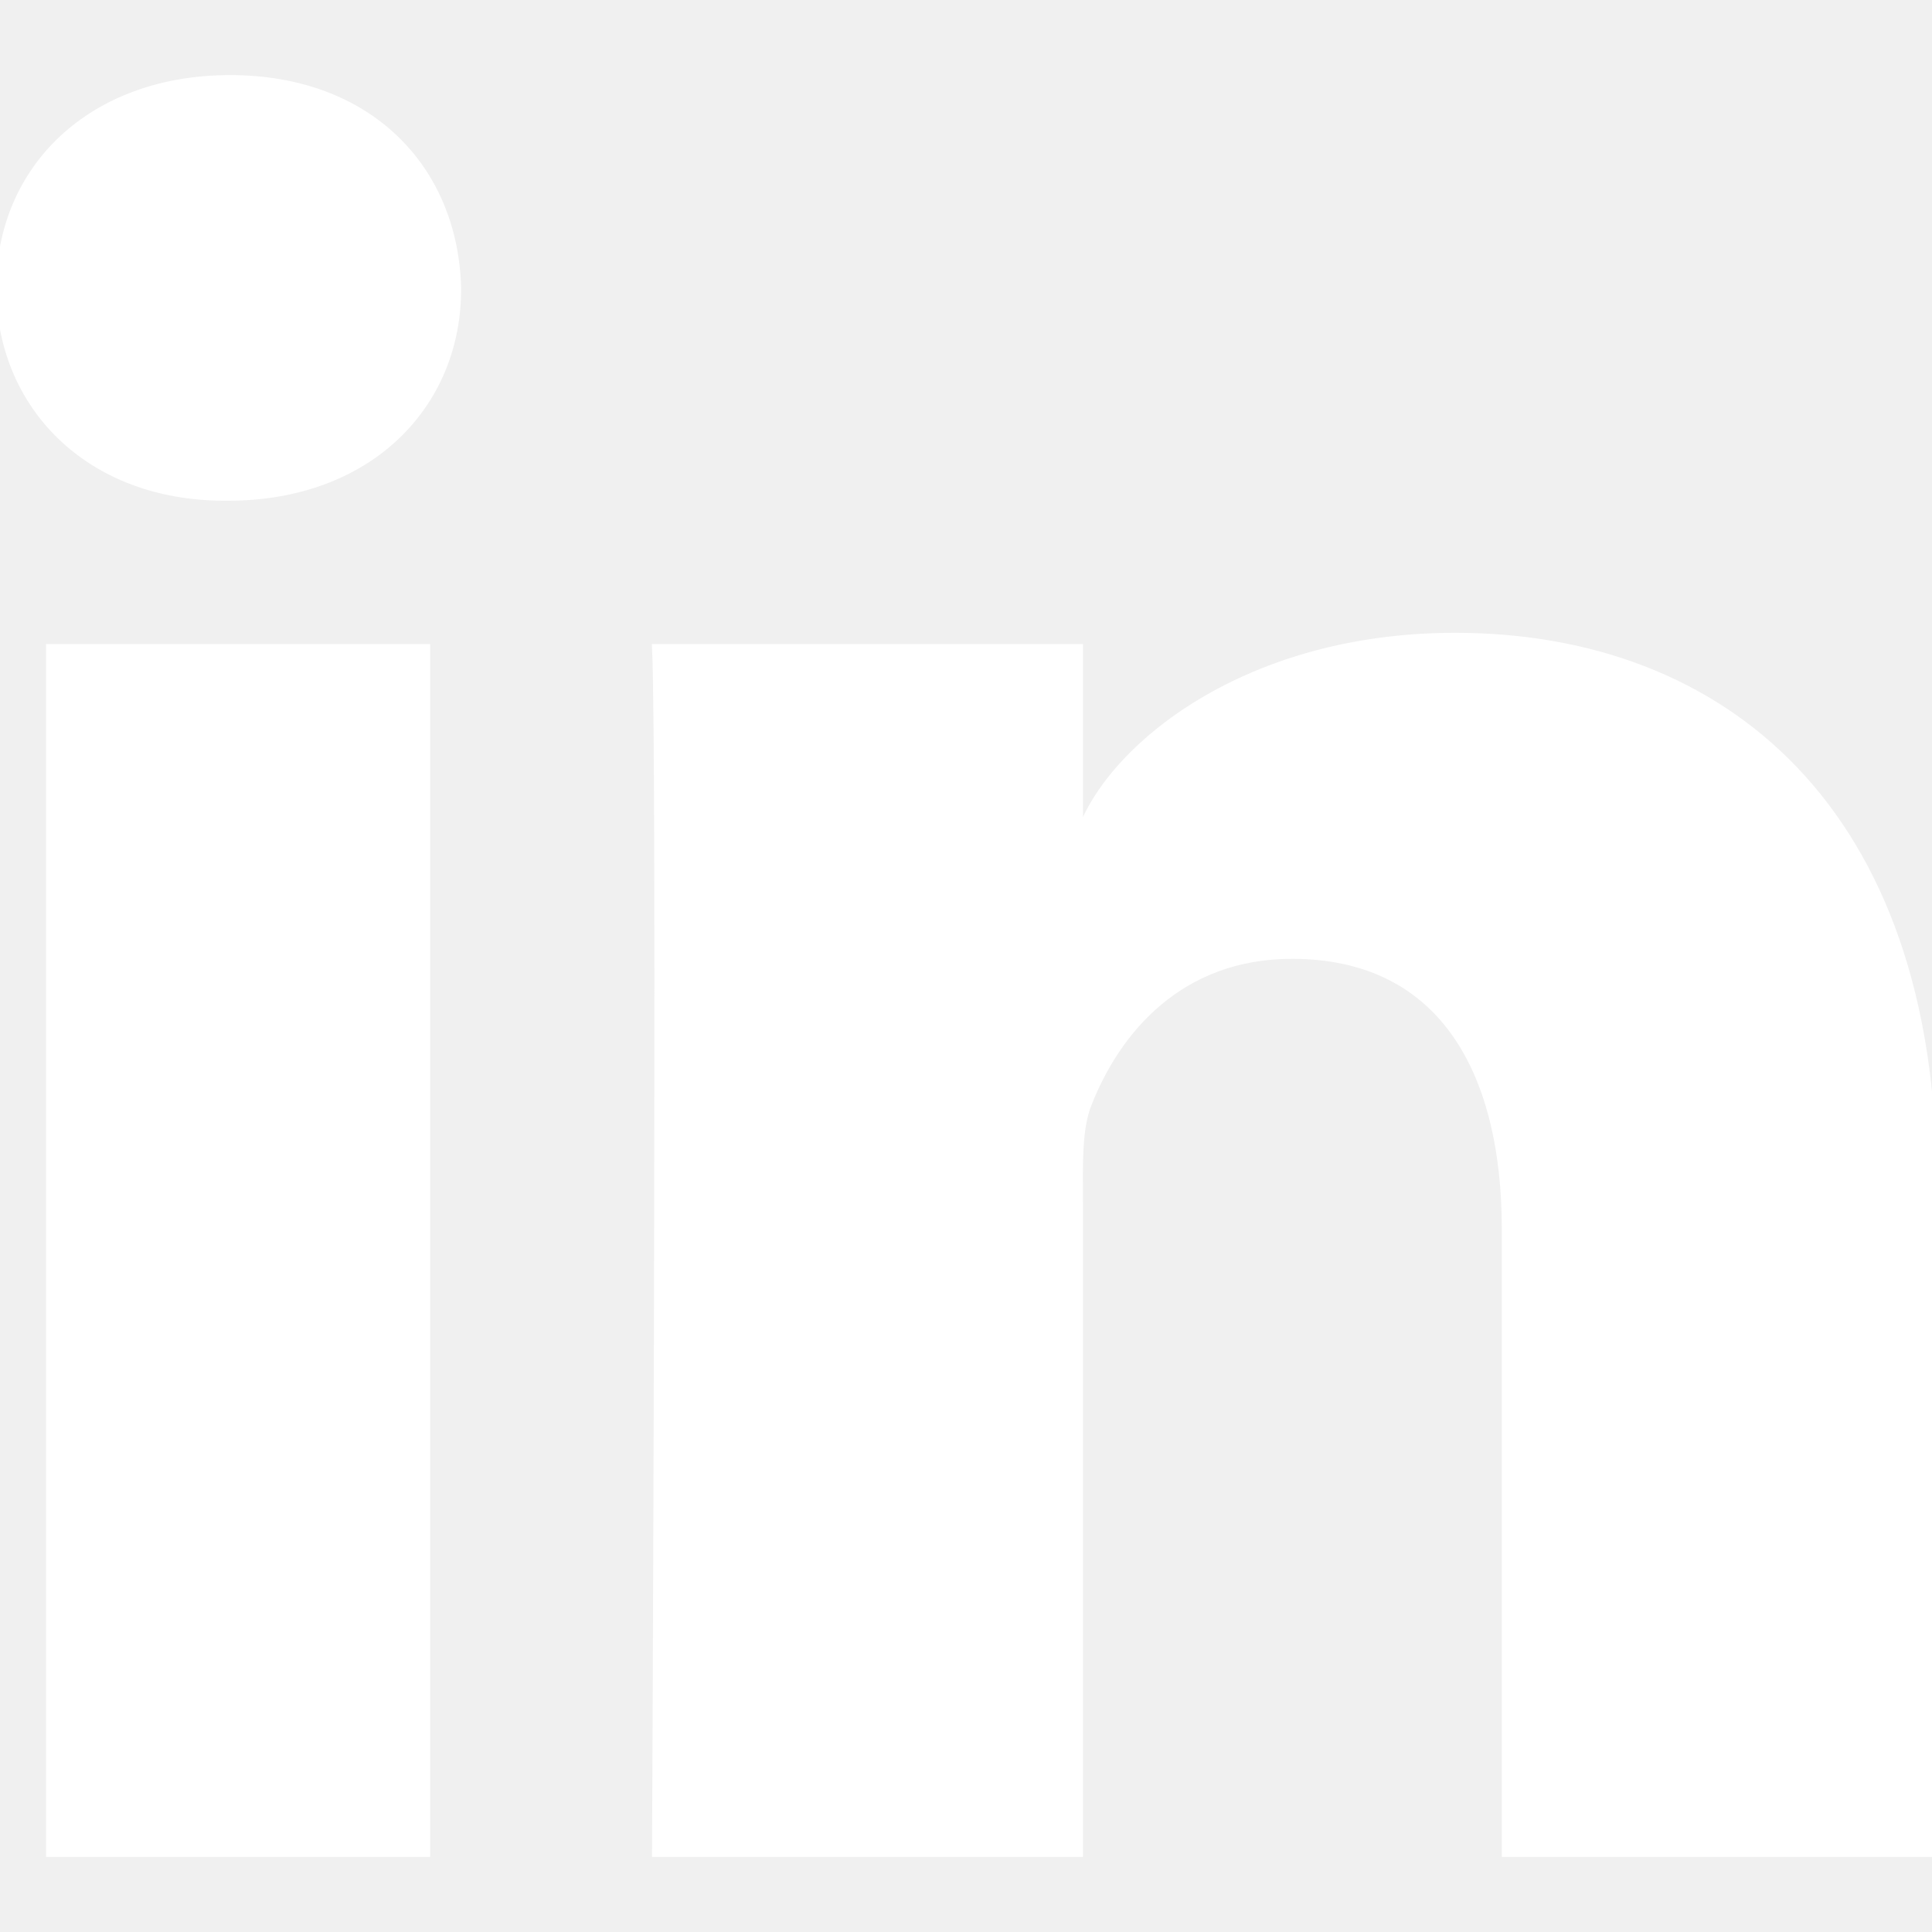
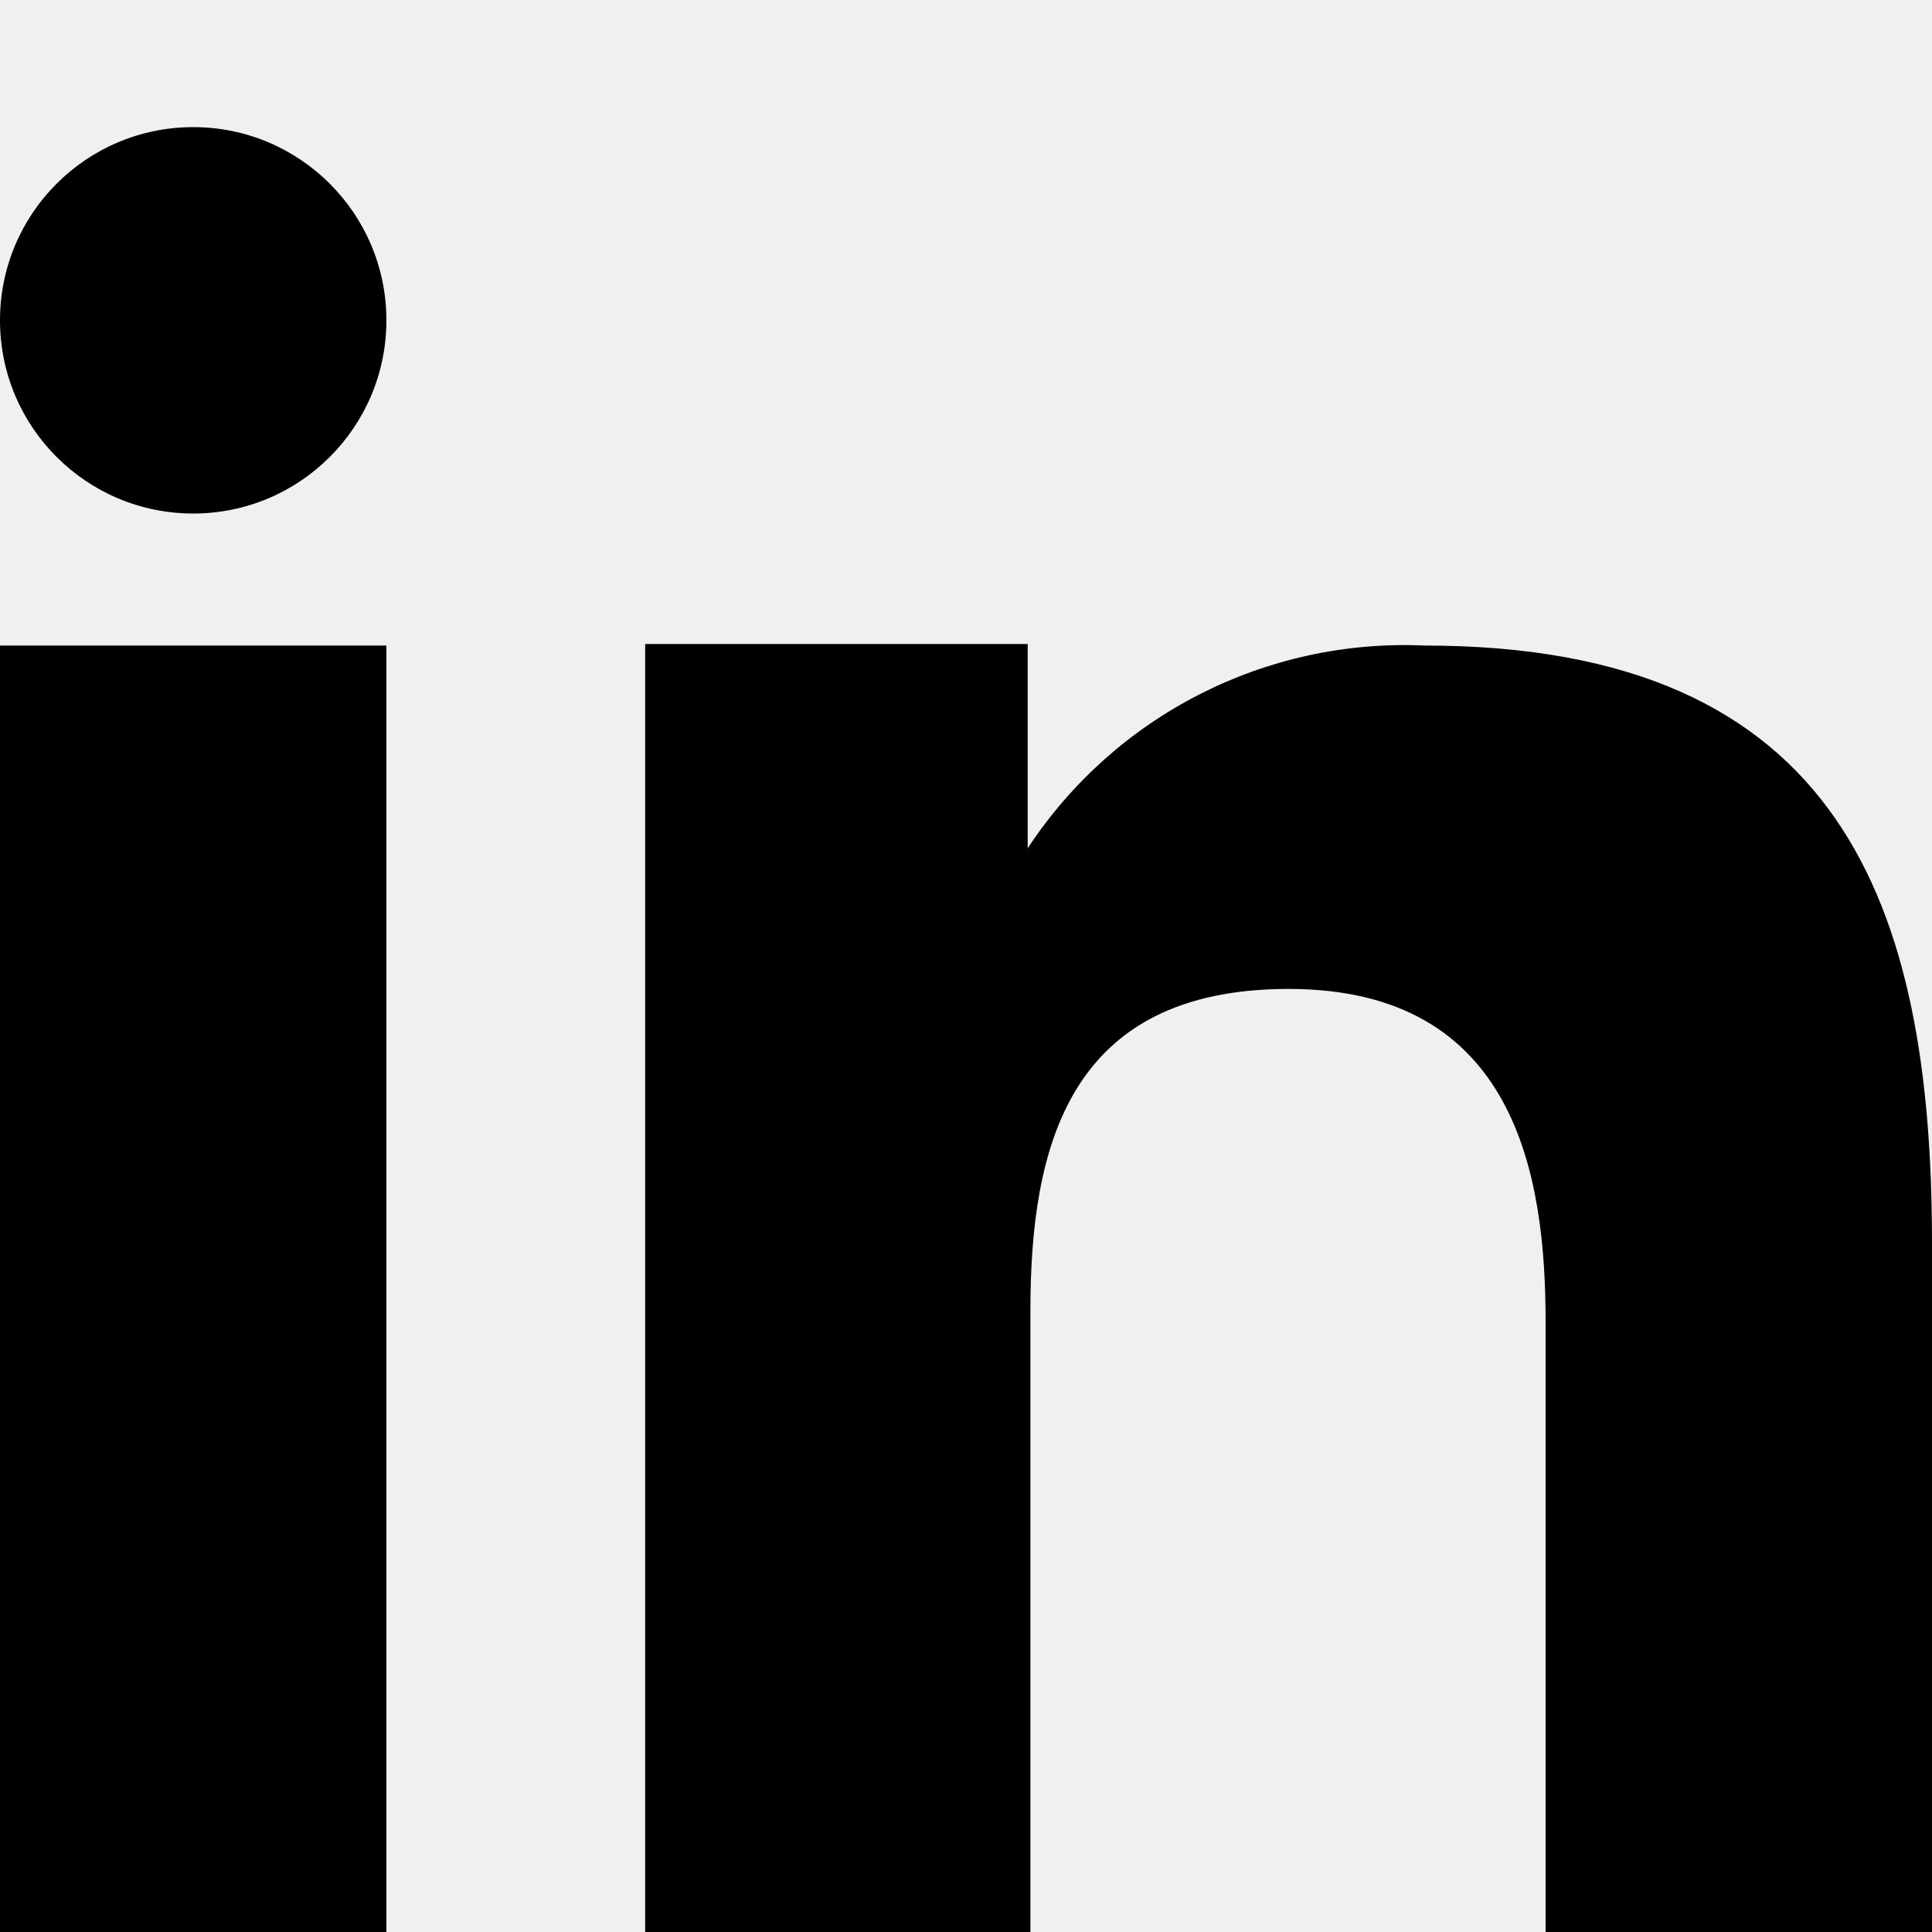
- <svg xmlns="http://www.w3.org/2000/svg" fill="#ffffff" version="1.1" id="Layer_1" viewBox="-271 283.9 256 235.1" xml:space="preserve" width="800px" height="800px" stroke="#ffffff">
-   <g id="SVGRepo_bgCarrier" stroke-width="0" />
-   <g id="SVGRepo_tracerCarrier" stroke-linecap="round" stroke-linejoin="round" />
-   <g id="SVGRepo_iconCarrier">
-     <g>
-       <rect x="-264.4" y="359.3" width="49.9" height="159.7" />
-       <path d="M-240.5,283.9c-18.4,0-30.5,11.9-30.5,27.7c0,15.5,11.7,27.7,29.8,27.7h0.4c18.8,0,30.5-12.3,30.4-27.7 C-210.8,295.8-222.1,283.9-240.5,283.9z" />
-       <path d="M-78.2,357.8c-28.6,0-46.5,15.6-49.8,26.6v-25.1h-56.1c0.7,13.3,0,159.7,0,159.7h56.1v-86.3c0-4.9-0.2-9.7,1.2-13.1 c3.8-9.6,12.1-19.6,27-19.6c19.5,0,28.3,14.8,28.3,36.4V519h56.6v-88.8C-14.9,380.8-42.7,357.8-78.2,357.8z" />
-     </g>
-   </g>
+ <svg xmlns="http://www.w3.org/2000/svg" class="w-6 h-6 text-gray-800 dark:text-white" aria-hidden="true" fill="currentColor" viewBox="0 0 15 15">
+   <path fill-rule="evenodd" d="M7.979 5v1.586a3.5 3.5 0 0 1 3.082-1.574C14.3 5.012 15 7.03 15 9.655V15h-3v-4.738c0-1.13-.229-2.584-1.995-2.584-1.713 0-2.005 1.23-2.005 2.5V15H5.009V5h2.97ZM3 2.487a1.5 1.5 0 1 1-3 0 1.5 1.5 0 0 1 3 0Z" clip-rule="evenodd" />
+   <path d="M3 5.012H0V15h3V5.012Z" />
</svg>
